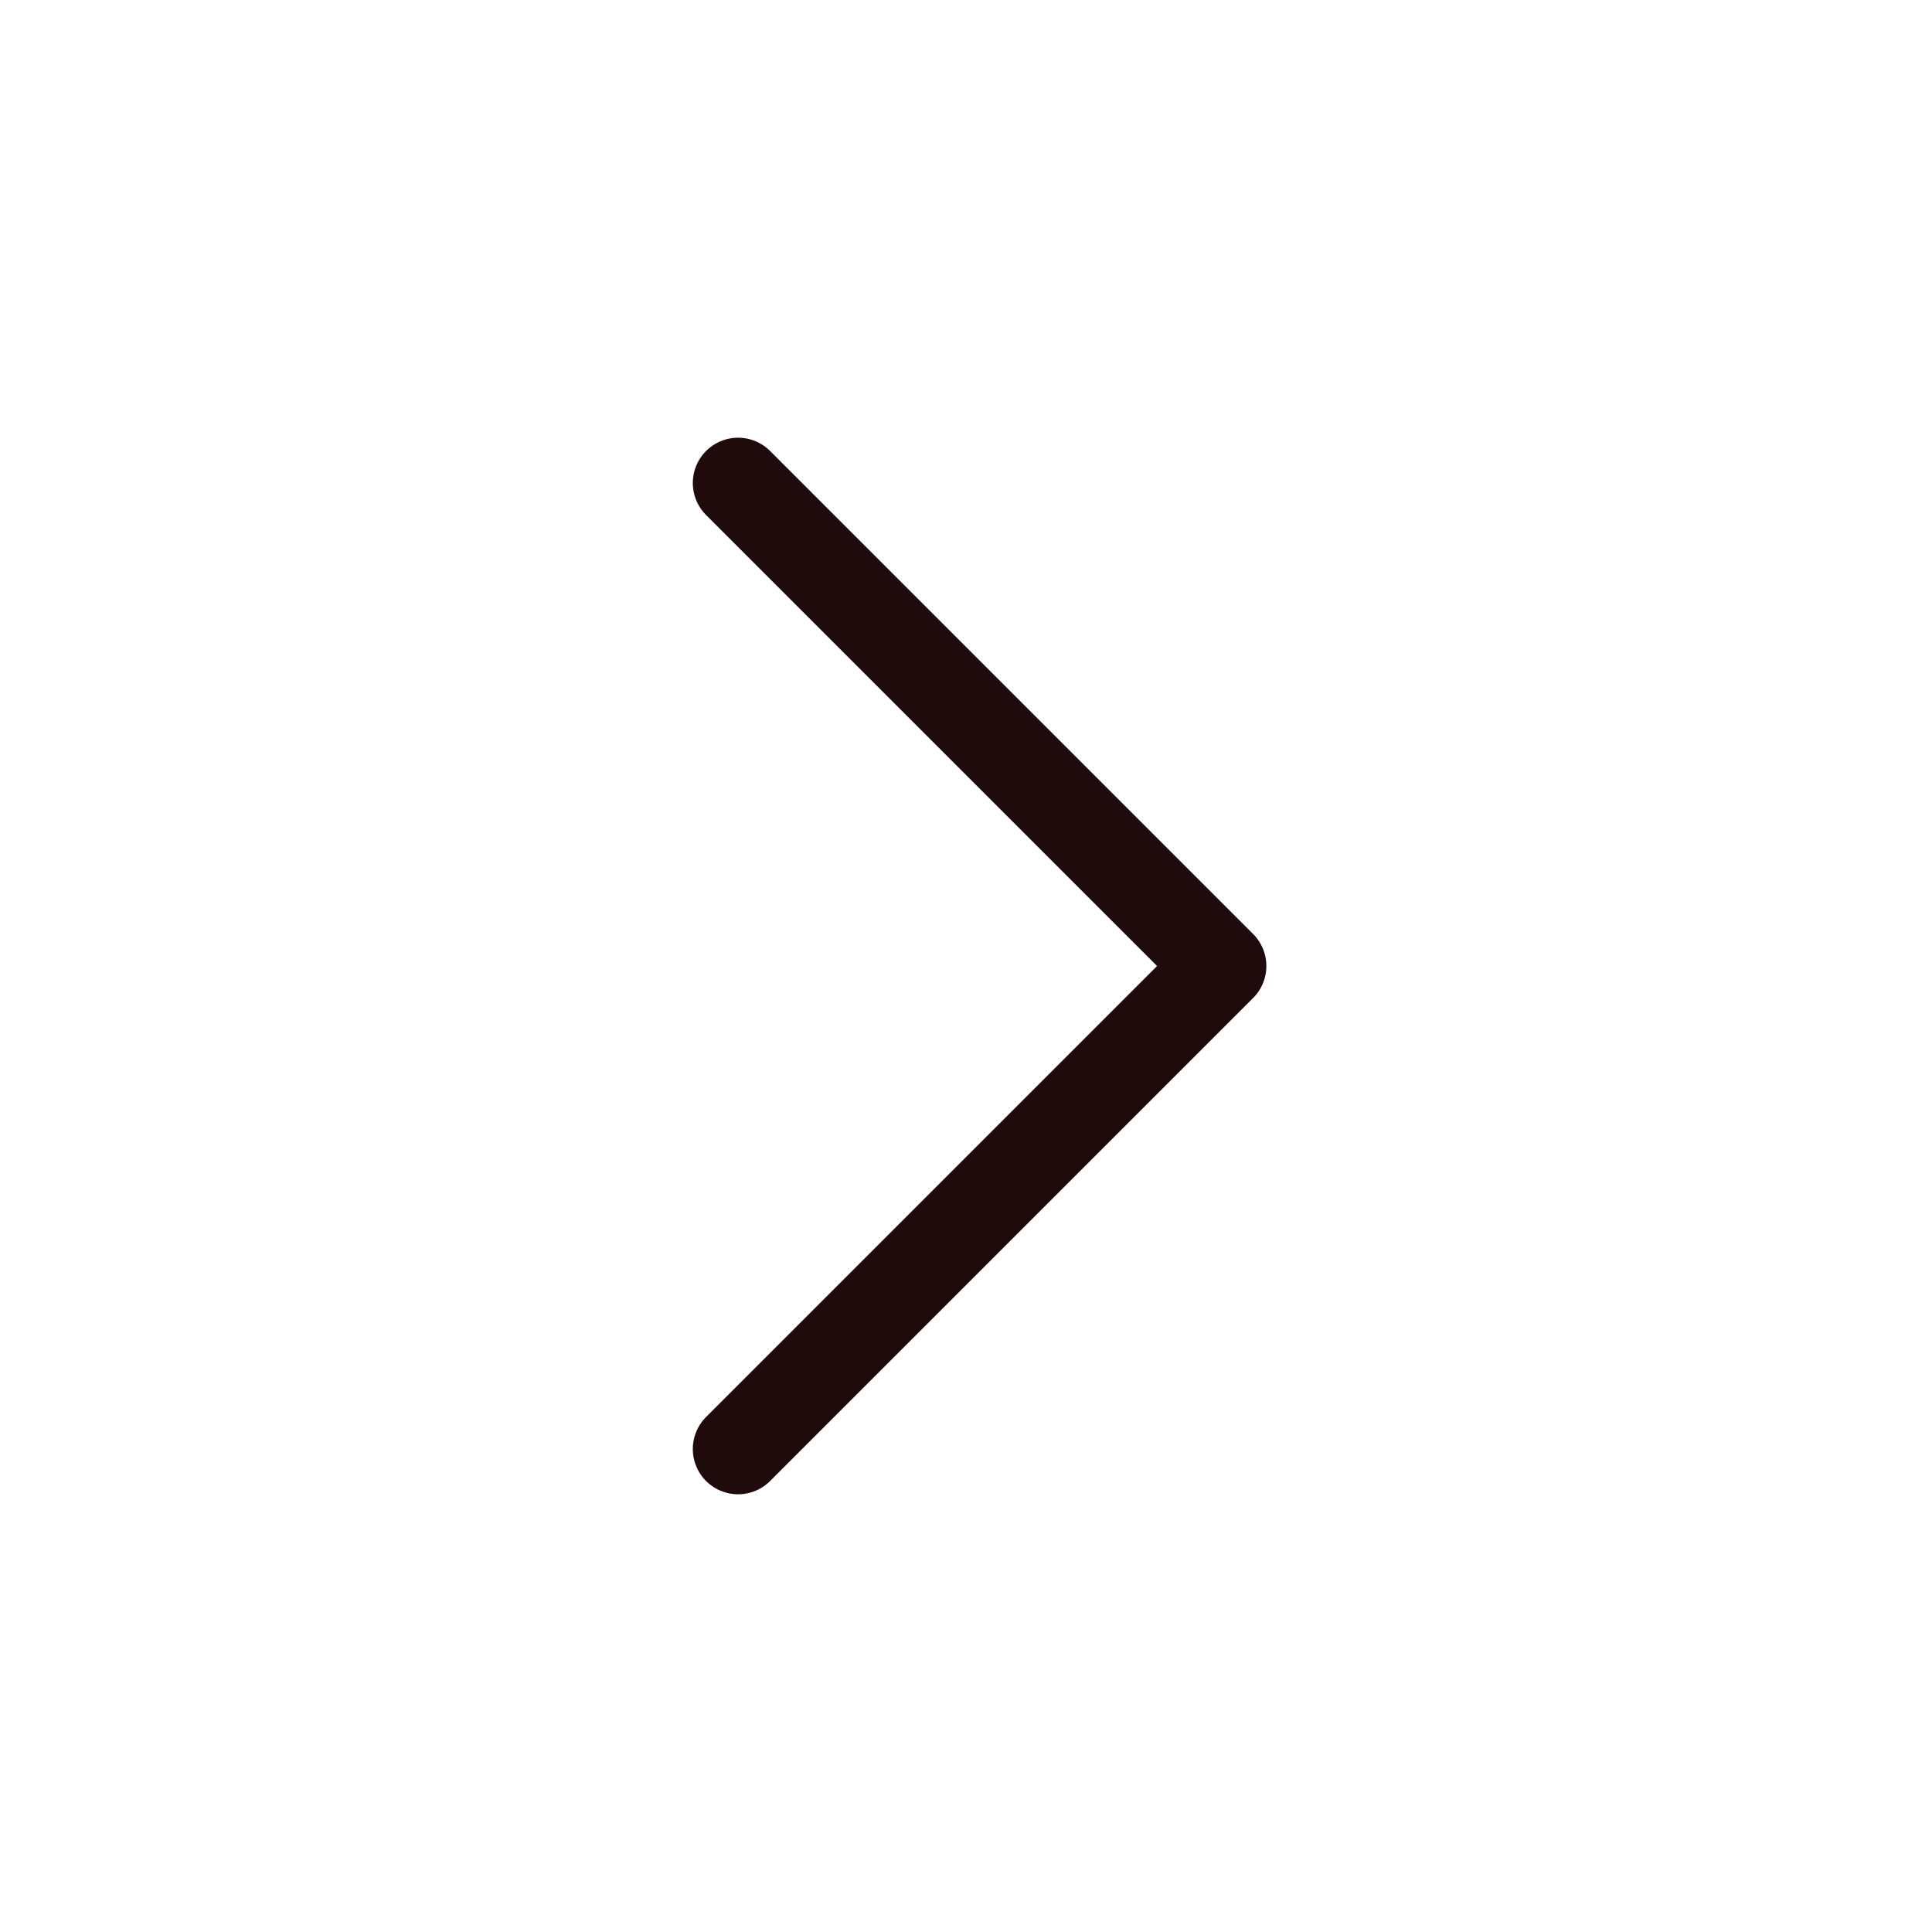
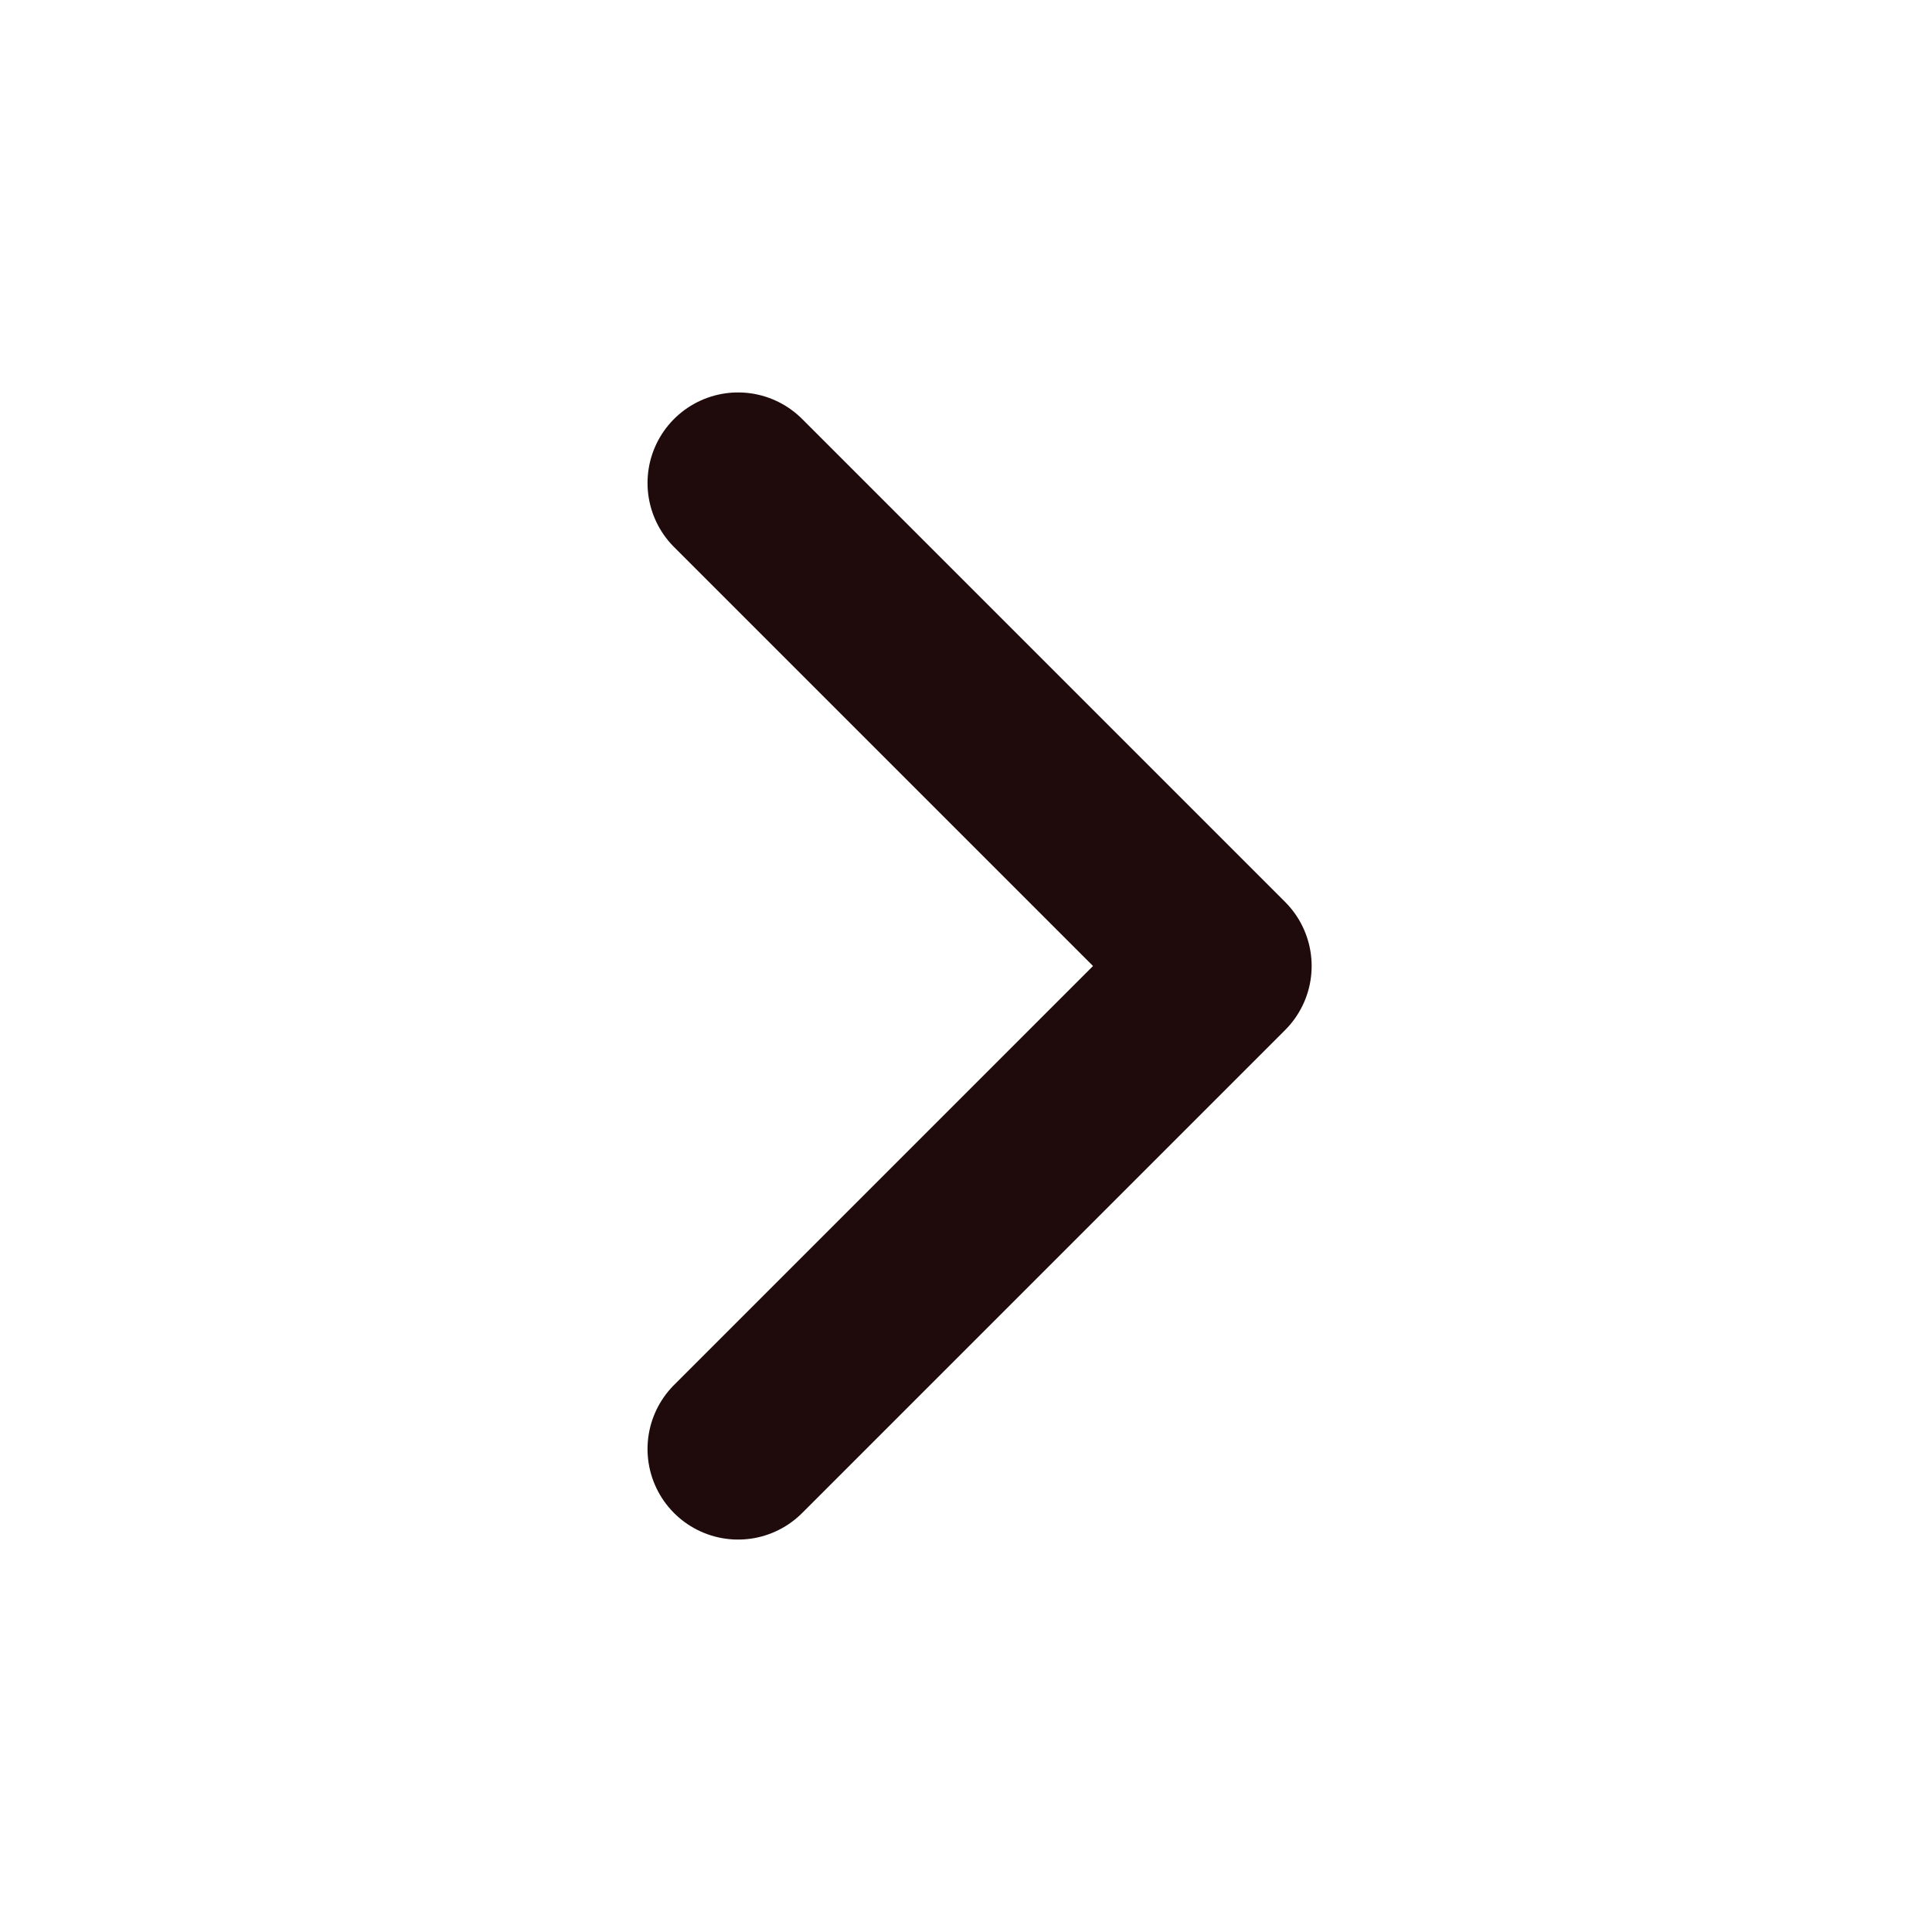
<svg xmlns="http://www.w3.org/2000/svg" width="32" height="32" viewBox="0 0 32 32" fill="none">
-   <g id="right">
-     <path id="Vector" d="M12.225 8L20.225 16L12.225 24" stroke="#1F0B0B" stroke-width="1.5" stroke-linecap="round" stroke-linejoin="round" />
-   </g>
+   <path d="M12.225 8L20.225 16L12.225 24" stroke="#1F0B0B" stroke-width="3" stroke-linecap="round" stroke-linejoin="round" />
</svg>
